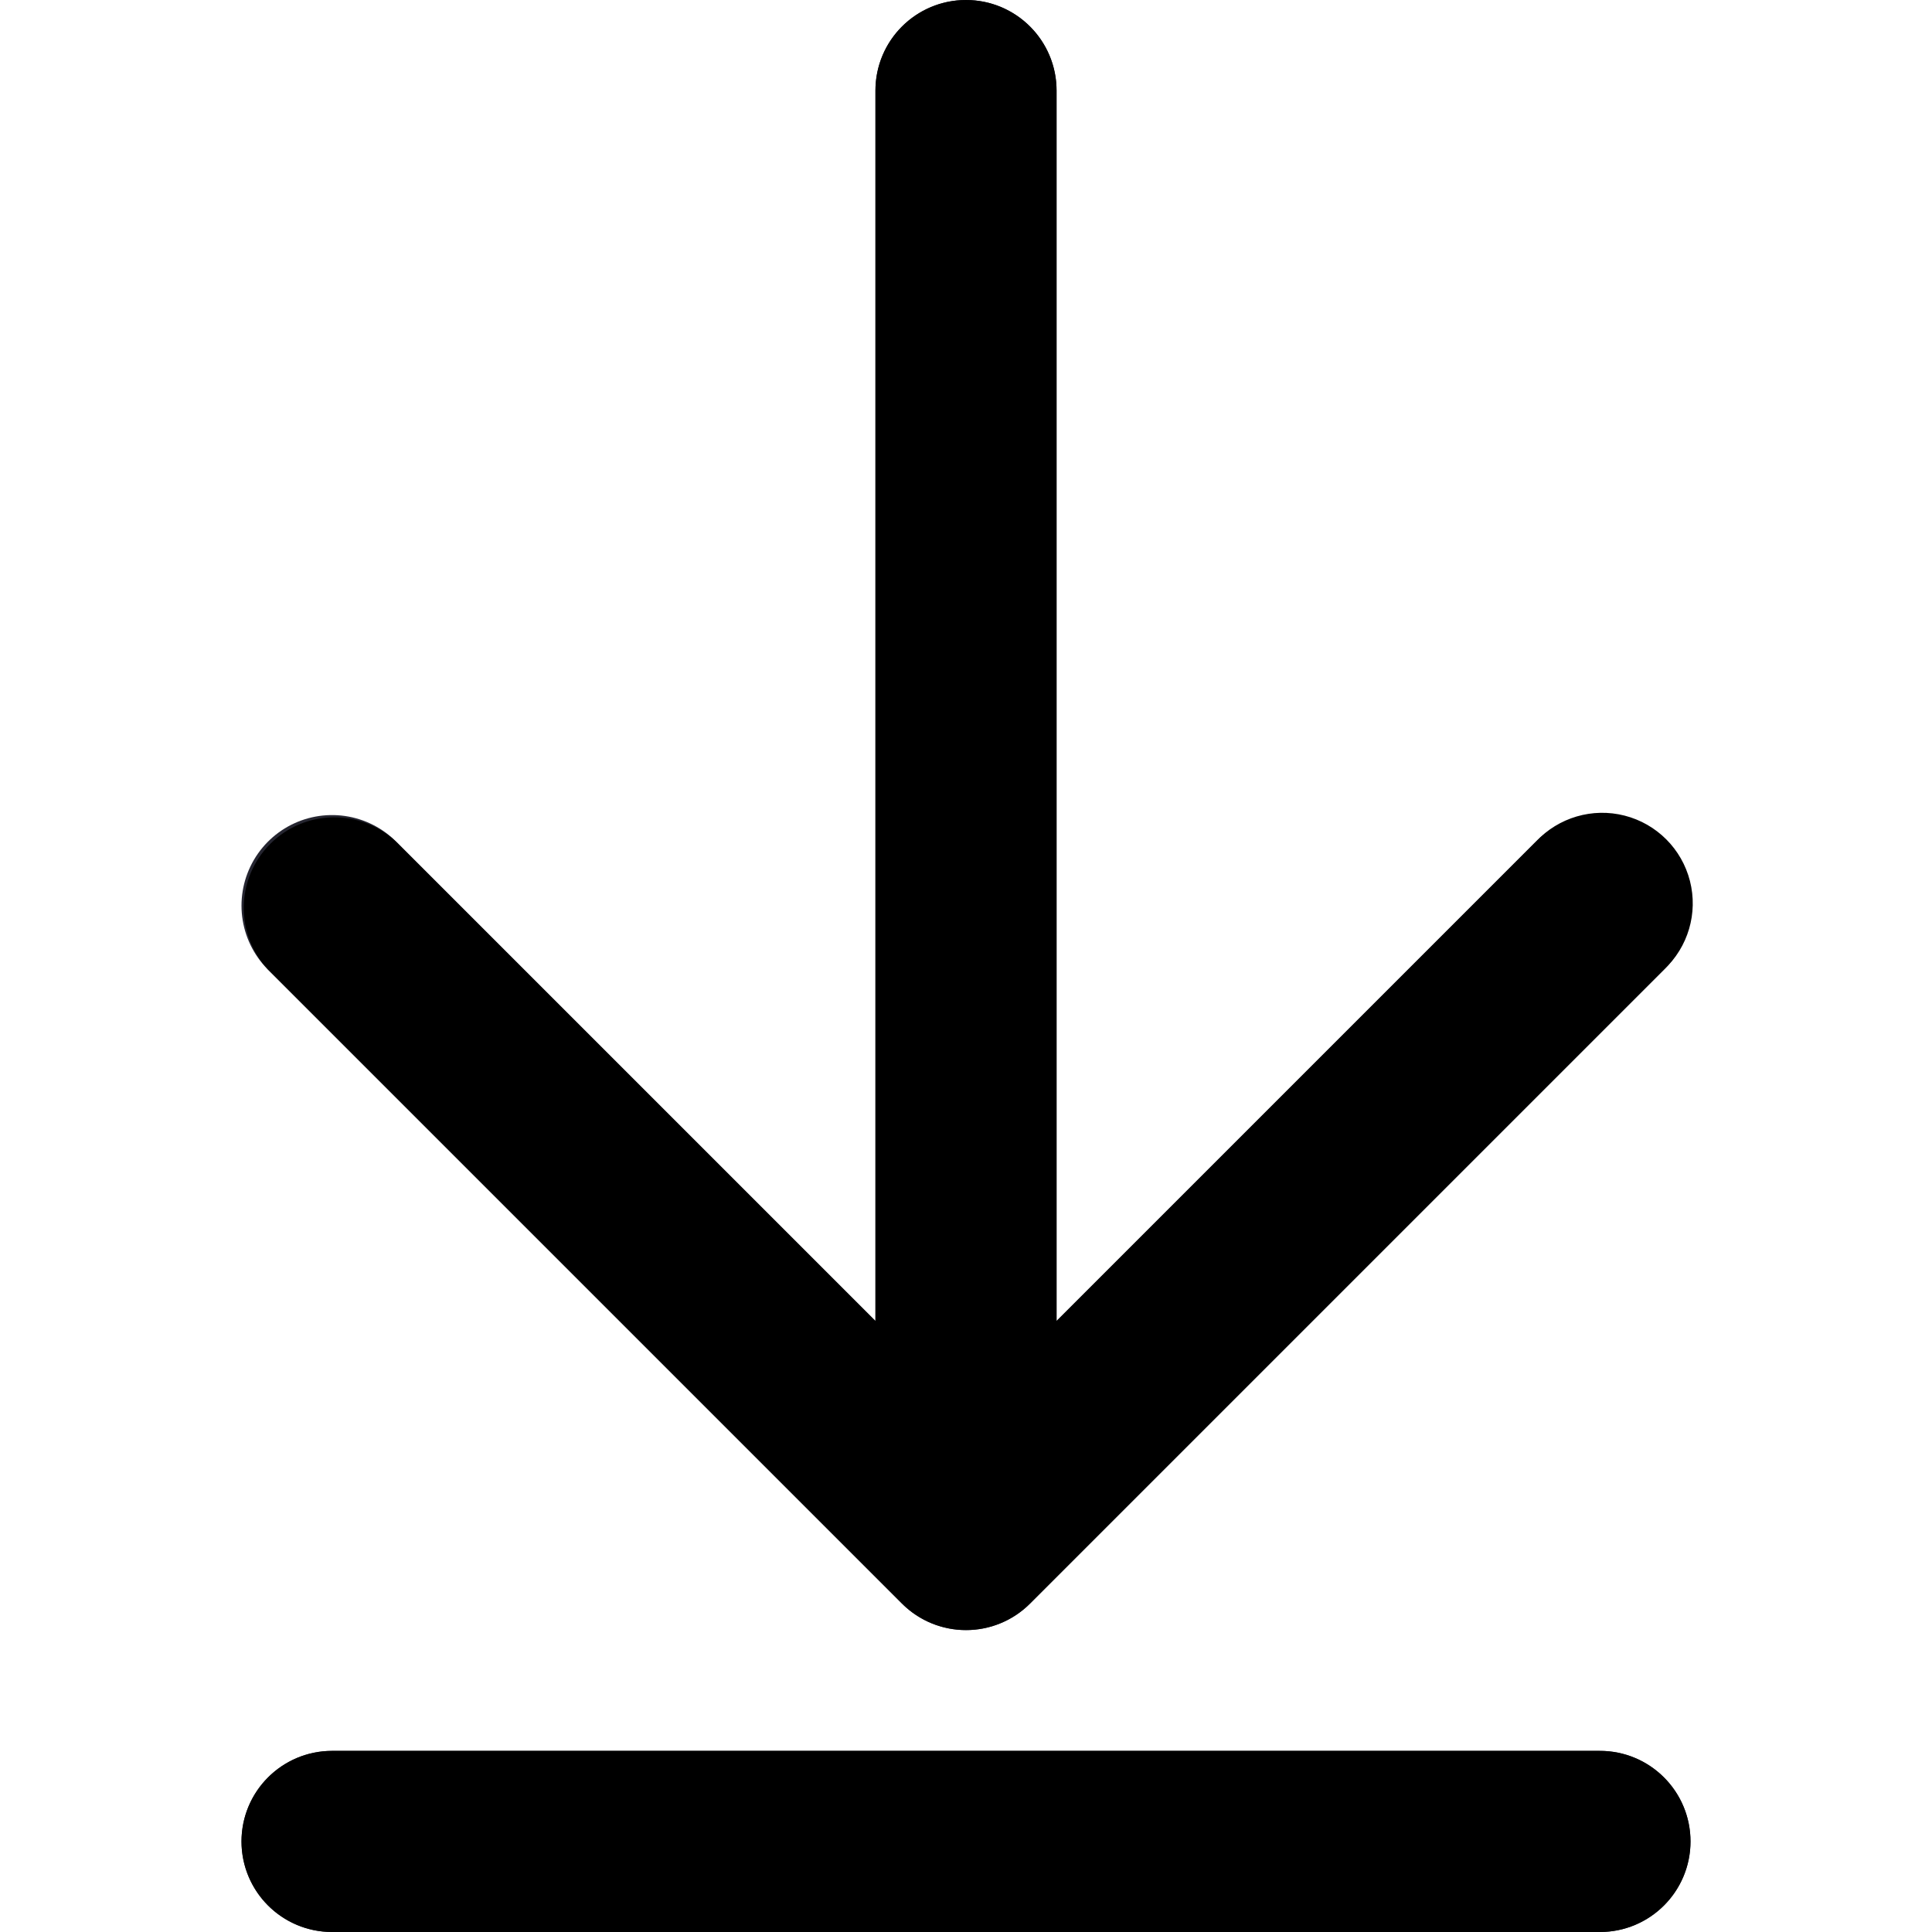
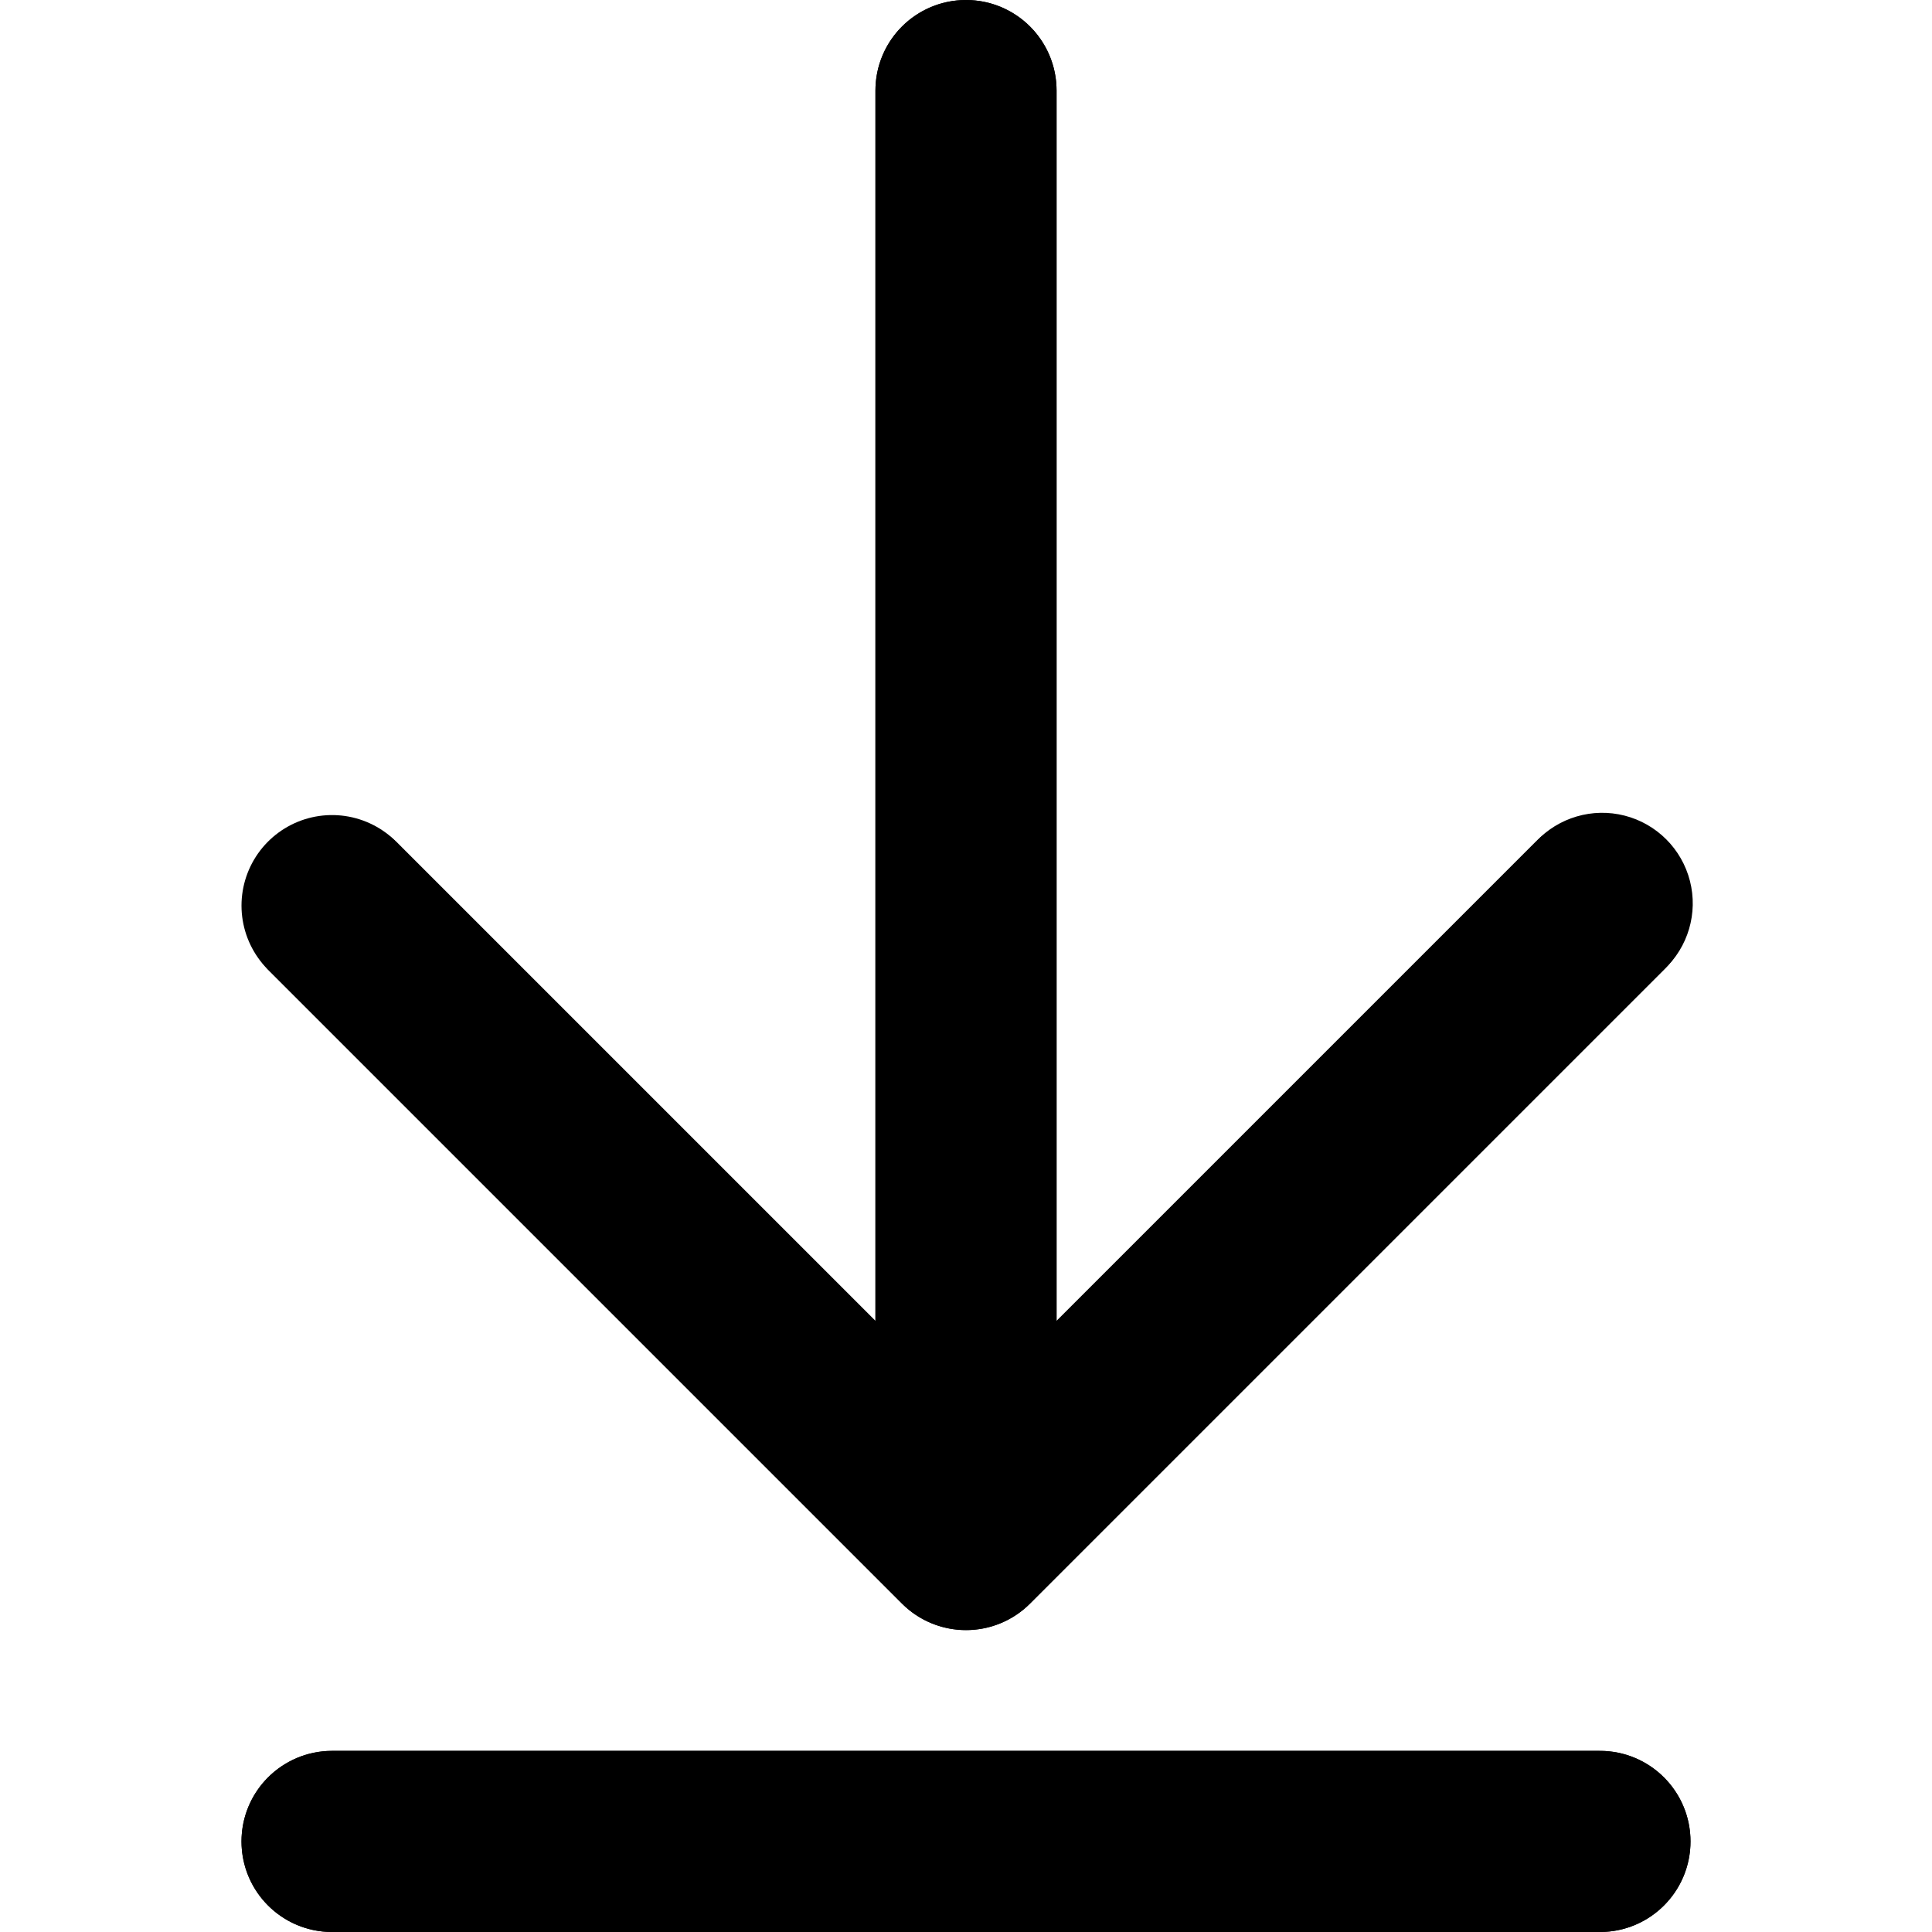
<svg xmlns="http://www.w3.org/2000/svg" fill="currentColor" class="vi" viewBox="0 0 16 16">
-   <path stroke="#252530" stroke-linecap="round" stroke-linejoin="round" stroke-width="1.5" d="M8 12.75v-12m0 12L2.75 7.5M8 12.75l5.25-5.25" />
-   <path stroke="#252530" stroke-linecap="round" stroke-miterlimit="16" stroke-width="1.5" d="M2.75 15.25h10.5" />
+   <path stroke="#000" stroke-linecap="round" stroke-linejoin="round" stroke-width="1.5" d="M8 12.75v-12m0 12L2.75 7.5M8 12.75l5.25-5.25" />
+   <path stroke="#000" stroke-linecap="round" stroke-miterlimit="16" stroke-width="1.5" d="M2.75 15.25h10.5" />
  <path d="M8 0a.75.75 0 0 1 .75.75v10.19l3.97-3.97a.75.75 0 1 1 1.06 1.06l-5.25 5.25a.75.75 0 0 1-1.06 0L2.22 8.03a.75.75 0 0 1 1.06-1.06l3.97 3.97V.75A.75.75 0 0 1 8 0ZM2 15.25a.75.75 0 0 1 .75-.75h10.5a.75.75 0 0 1 0 1.5H2.75a.75.75 0 0 1-.75-.75Z" />
</svg>
